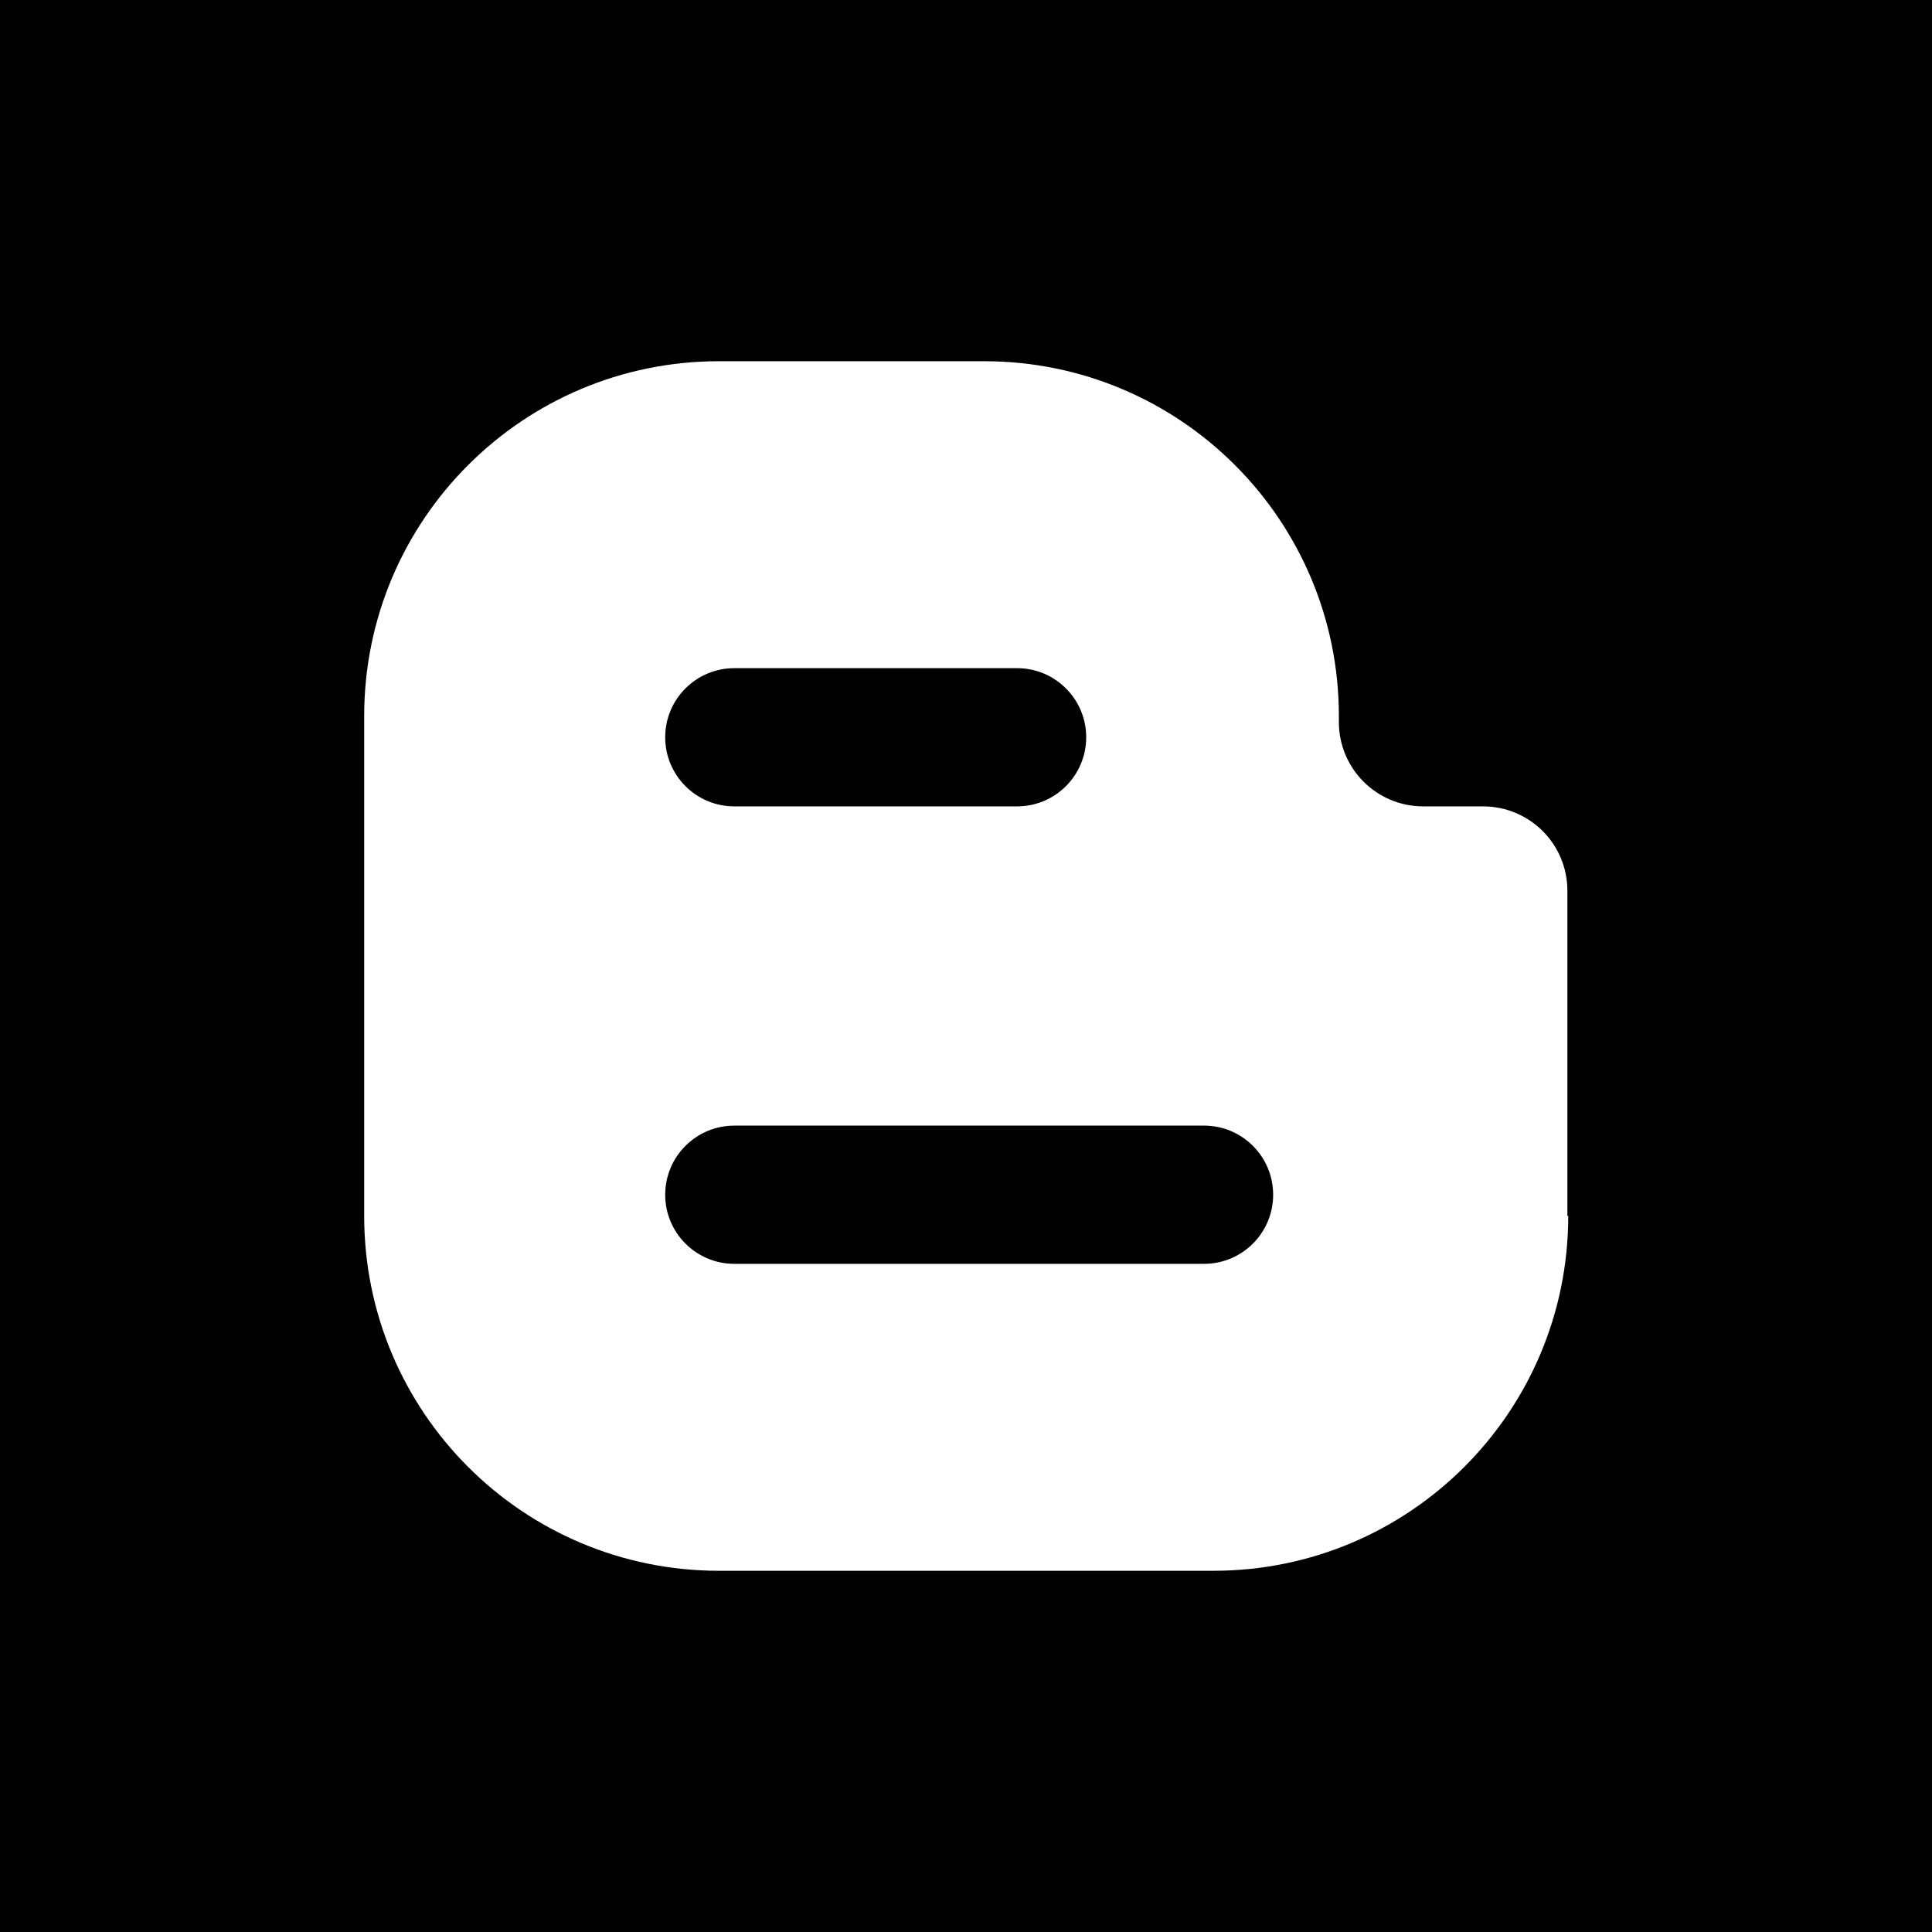
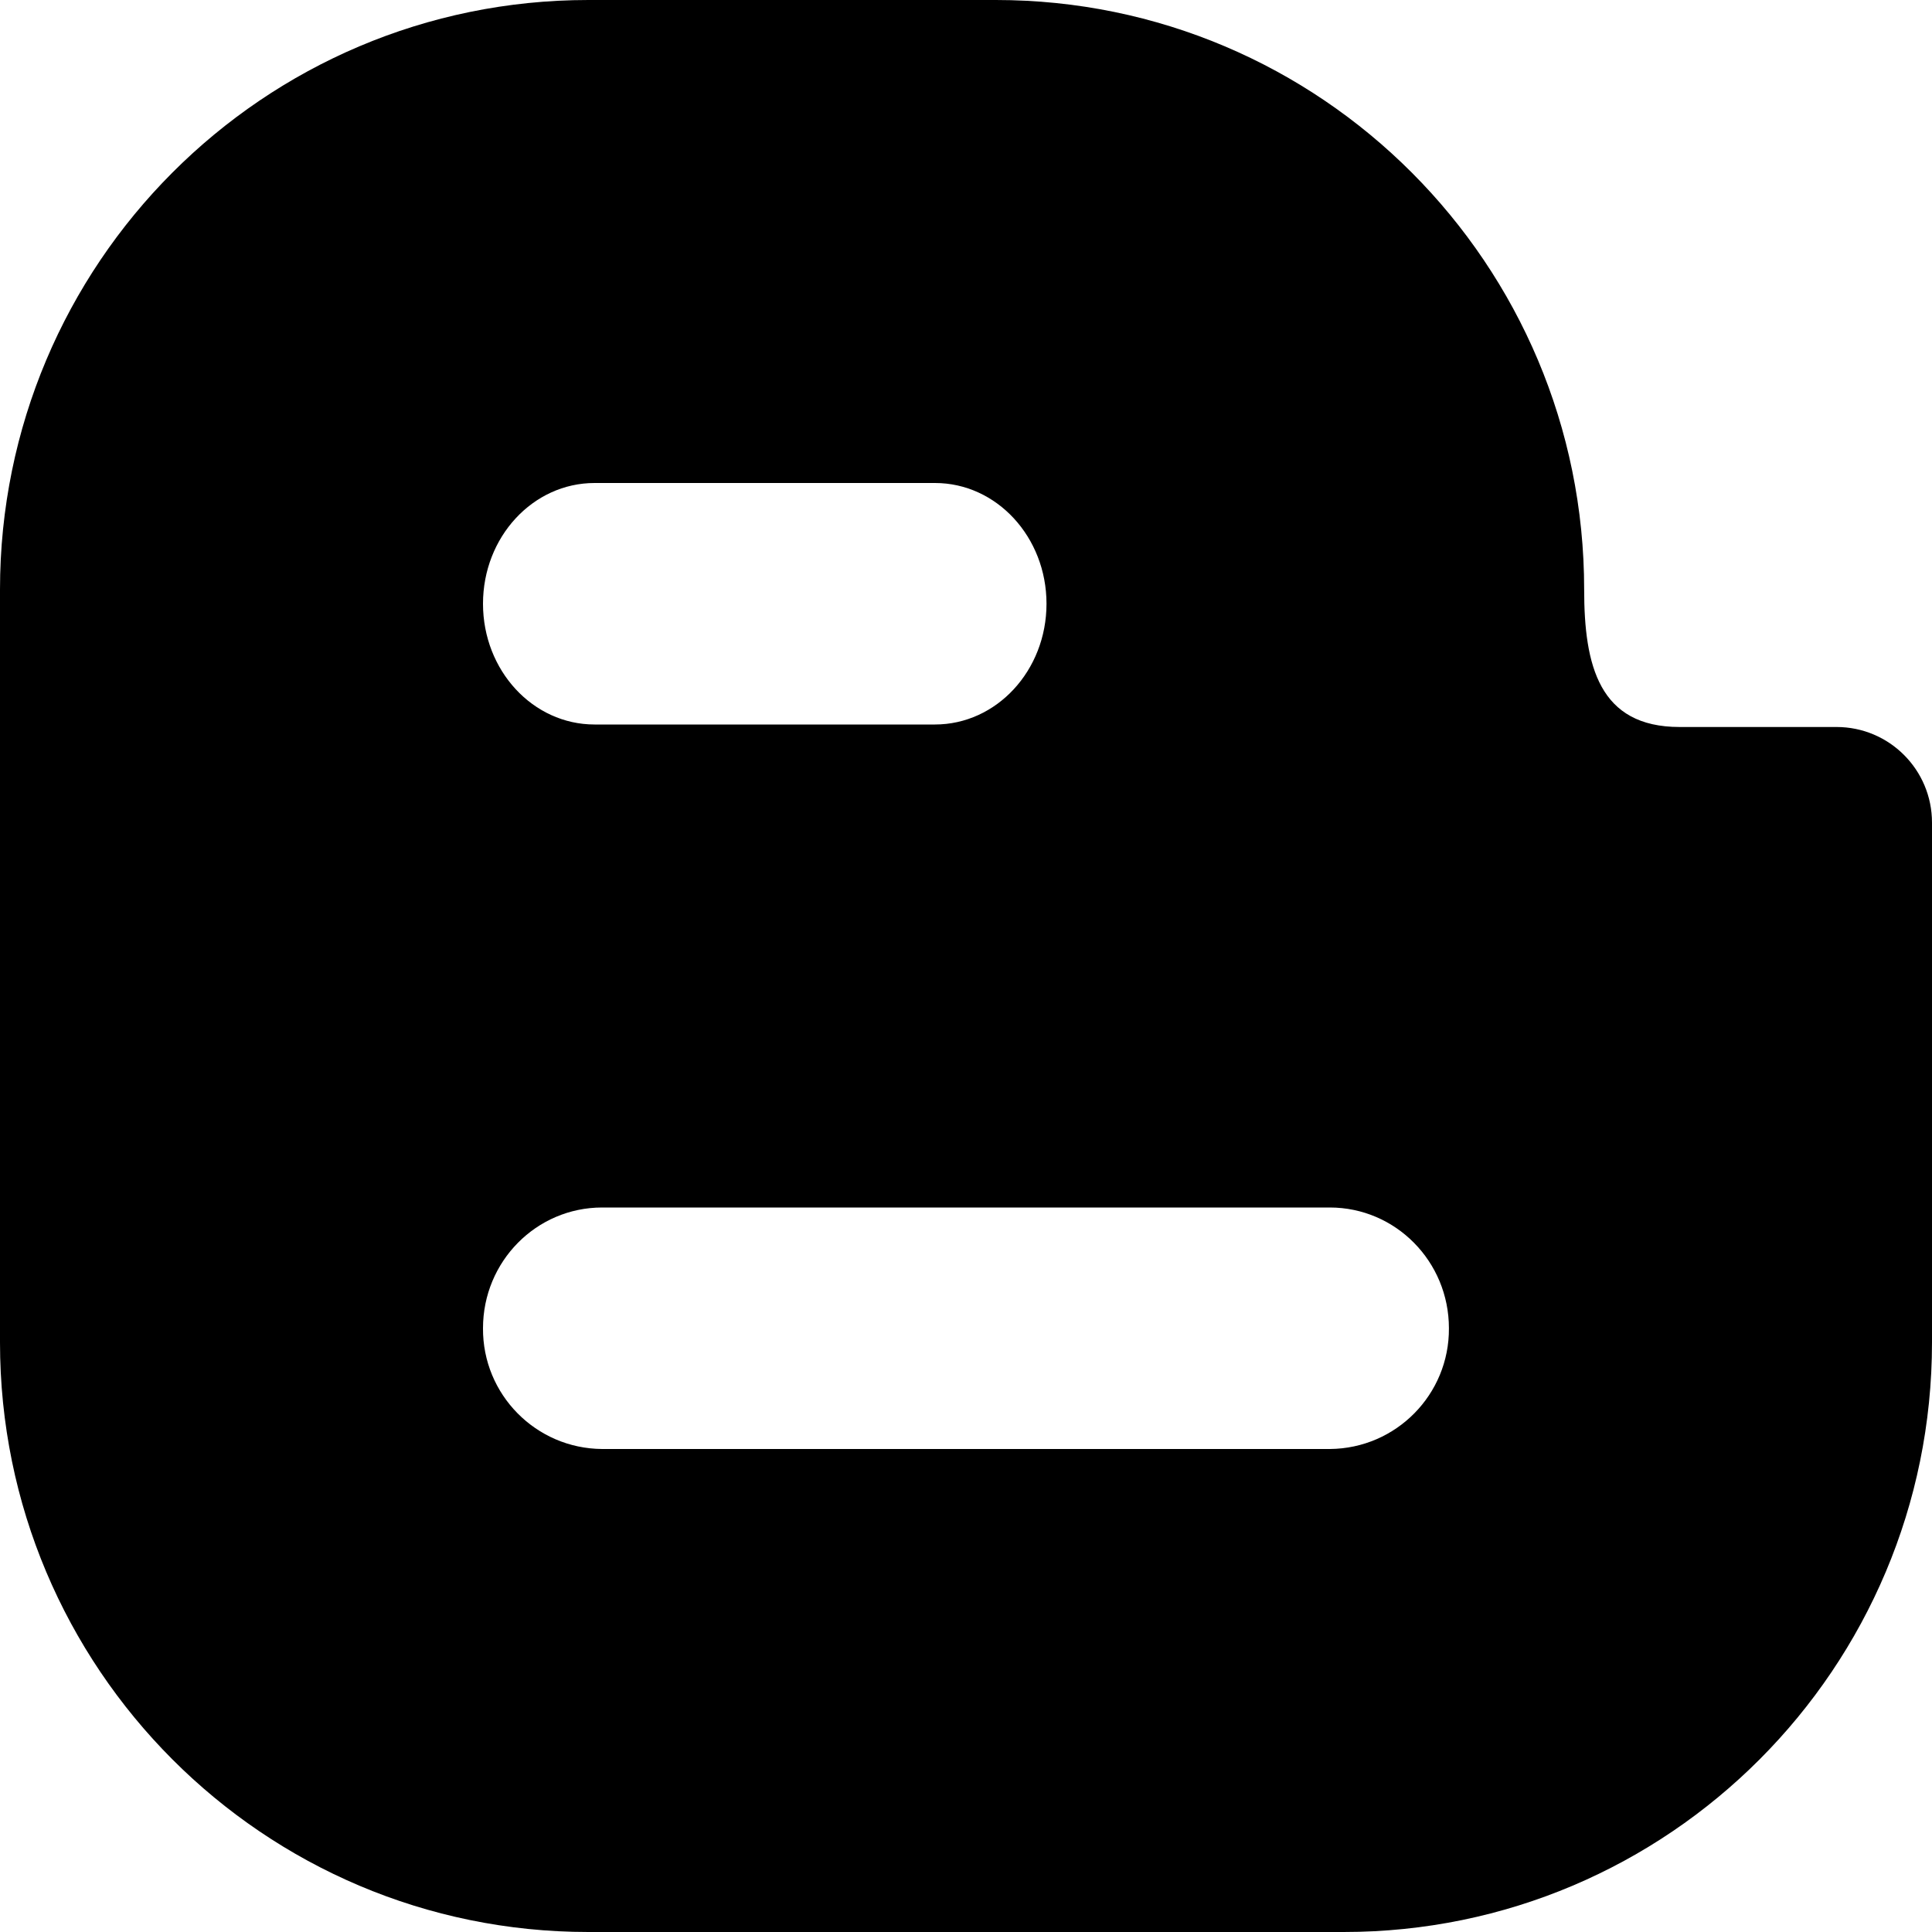
- <svg xmlns="http://www.w3.org/2000/svg" viewBox="0 0 455.7 455.7">
-   <path d="M173.2 190.2h66.7c9 0 16.3-7.3 16.3-16.3 0-9-7.3-16.3-16.3-16.3h-66.7c-9 0-16.3 7.3-16.3 16.3C156.9 182.9 164.2 190.2 173.2 190.2z" />
-   <path d="M284 265.5h-110.8c-9 0-16.3 7.3-16.3 16.3s7.3 16.3 16.3 16.3h110.8c9 0 16.3-7.3 16.3-16.3S293 265.5 284 265.5z" />
-   <path d="M0 0v455.7h455.7V0H0zM369.9 286.8c0 46.3-37.5 83.7-83.7 83.7H169.6c-46.3 0-83.7-37.5-83.7-83.7V168.9c0-46.3 37.5-83.7 83.7-83.7h62.5c46.3 0 83.7 37.5 83.7 83.7v1.4c0 11 8.9 19.9 19.9 19.9h14.1c11 0 19.9 8.9 19.9 19.9V286.8z" />
+ <svg xmlns="http://www.w3.org/2000/svg" viewbox="0 0 24 24" role="img">
+   <path d="M22.814 9.031h-1.95c-1 0-1.185-.764-1.185-1.707C19.68 3.279 16.407 0 12.371 0H7.309C3.272 0 0 3.279 0 7.324v9.352C0 20.721 3.272 24 7.309 24h9.383C20.728 24 24 20.721 24 16.676v-6.457c0-.657-.531-1.188-1.186-1.188zM7.386 6h4.229C12.38 6 13 6.671 13 7.5S12.38 9 11.614 9H7.386C6.62 9 6 8.329 6 7.5S6.62 6 7.386 6zm9.134 12H7.48A1.49 1.49 0 016 16.5c0-.83.663-1.5 1.48-1.5h9.039c.817 0 1.48.67 1.48 1.5A1.49 1.49 0 0116.52 18z" />
</svg>
